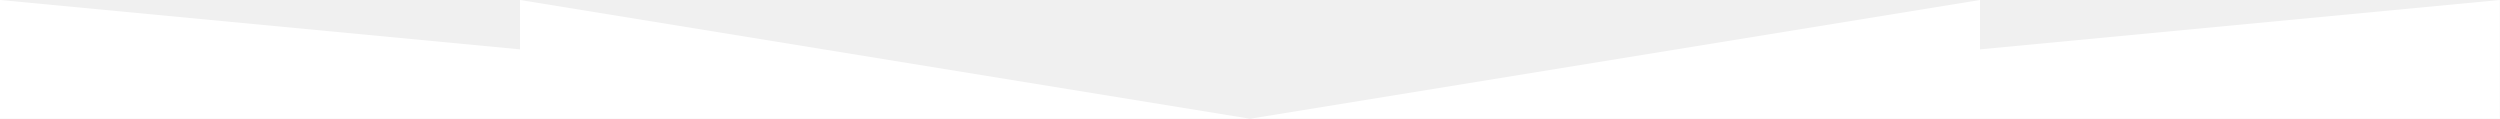
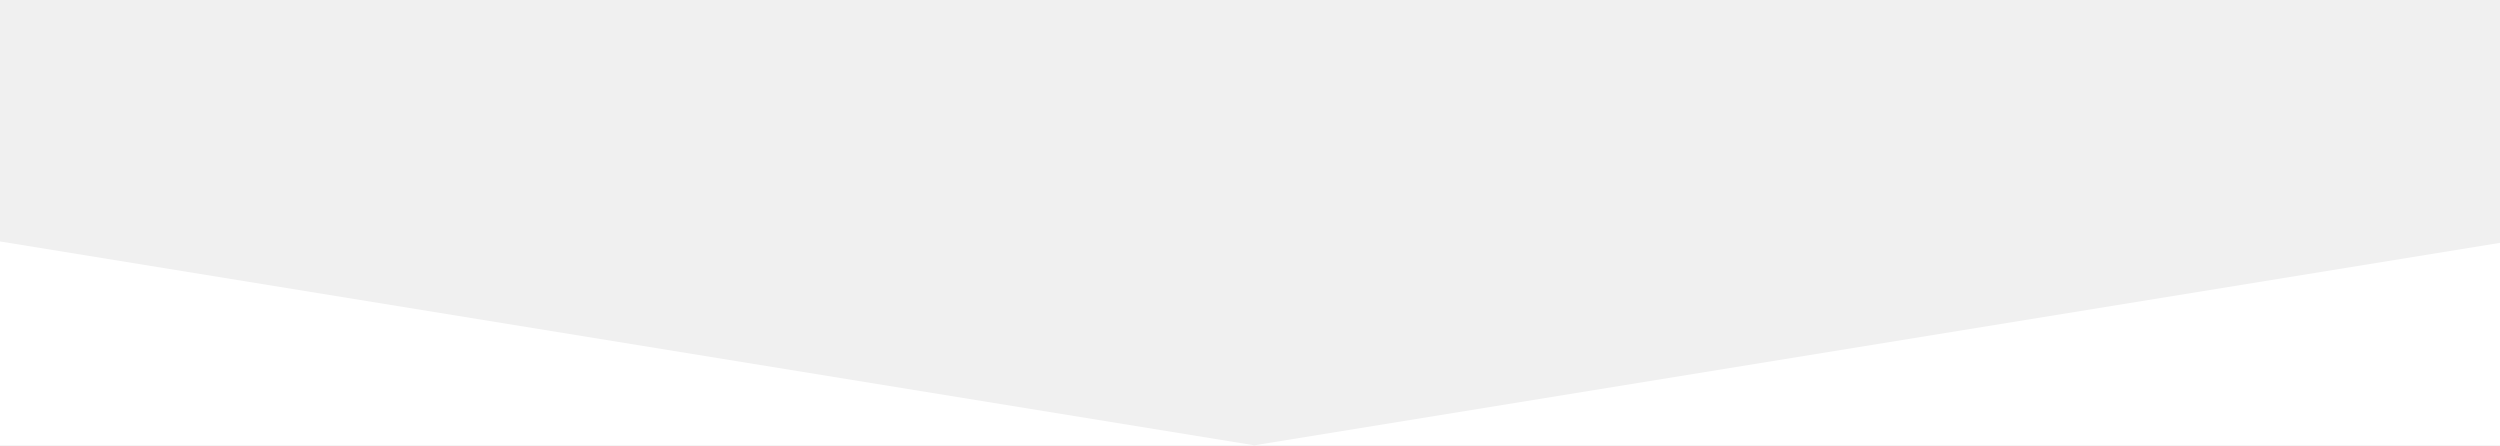
- <svg xmlns="http://www.w3.org/2000/svg" width="1200" height="57" viewBox="0 0 1200 57" fill="none">
-   <path d="M249.6 23.7L0 0V57H249.6H600L249.6 0V23.7Z" fill="white" />
-   <path d="M950.4 23.7V0L600 57H950.4H1199.9V0L950.4 23.7Z" fill="white" />
+ <svg xmlns="http://www.w3.org/2000/svg" width="320" height="57" viewBox="0 0 320 57" fill="none">
+   <path d="M-190.171 23.7L-440 0V57H-190.171H160.55L-190.171 0V23.7Z" fill="white" />
+   <path d="M511.271 23.7V0L160.55 57H511.271H761V0L511.271 23.7Z" fill="white" />
</svg>
